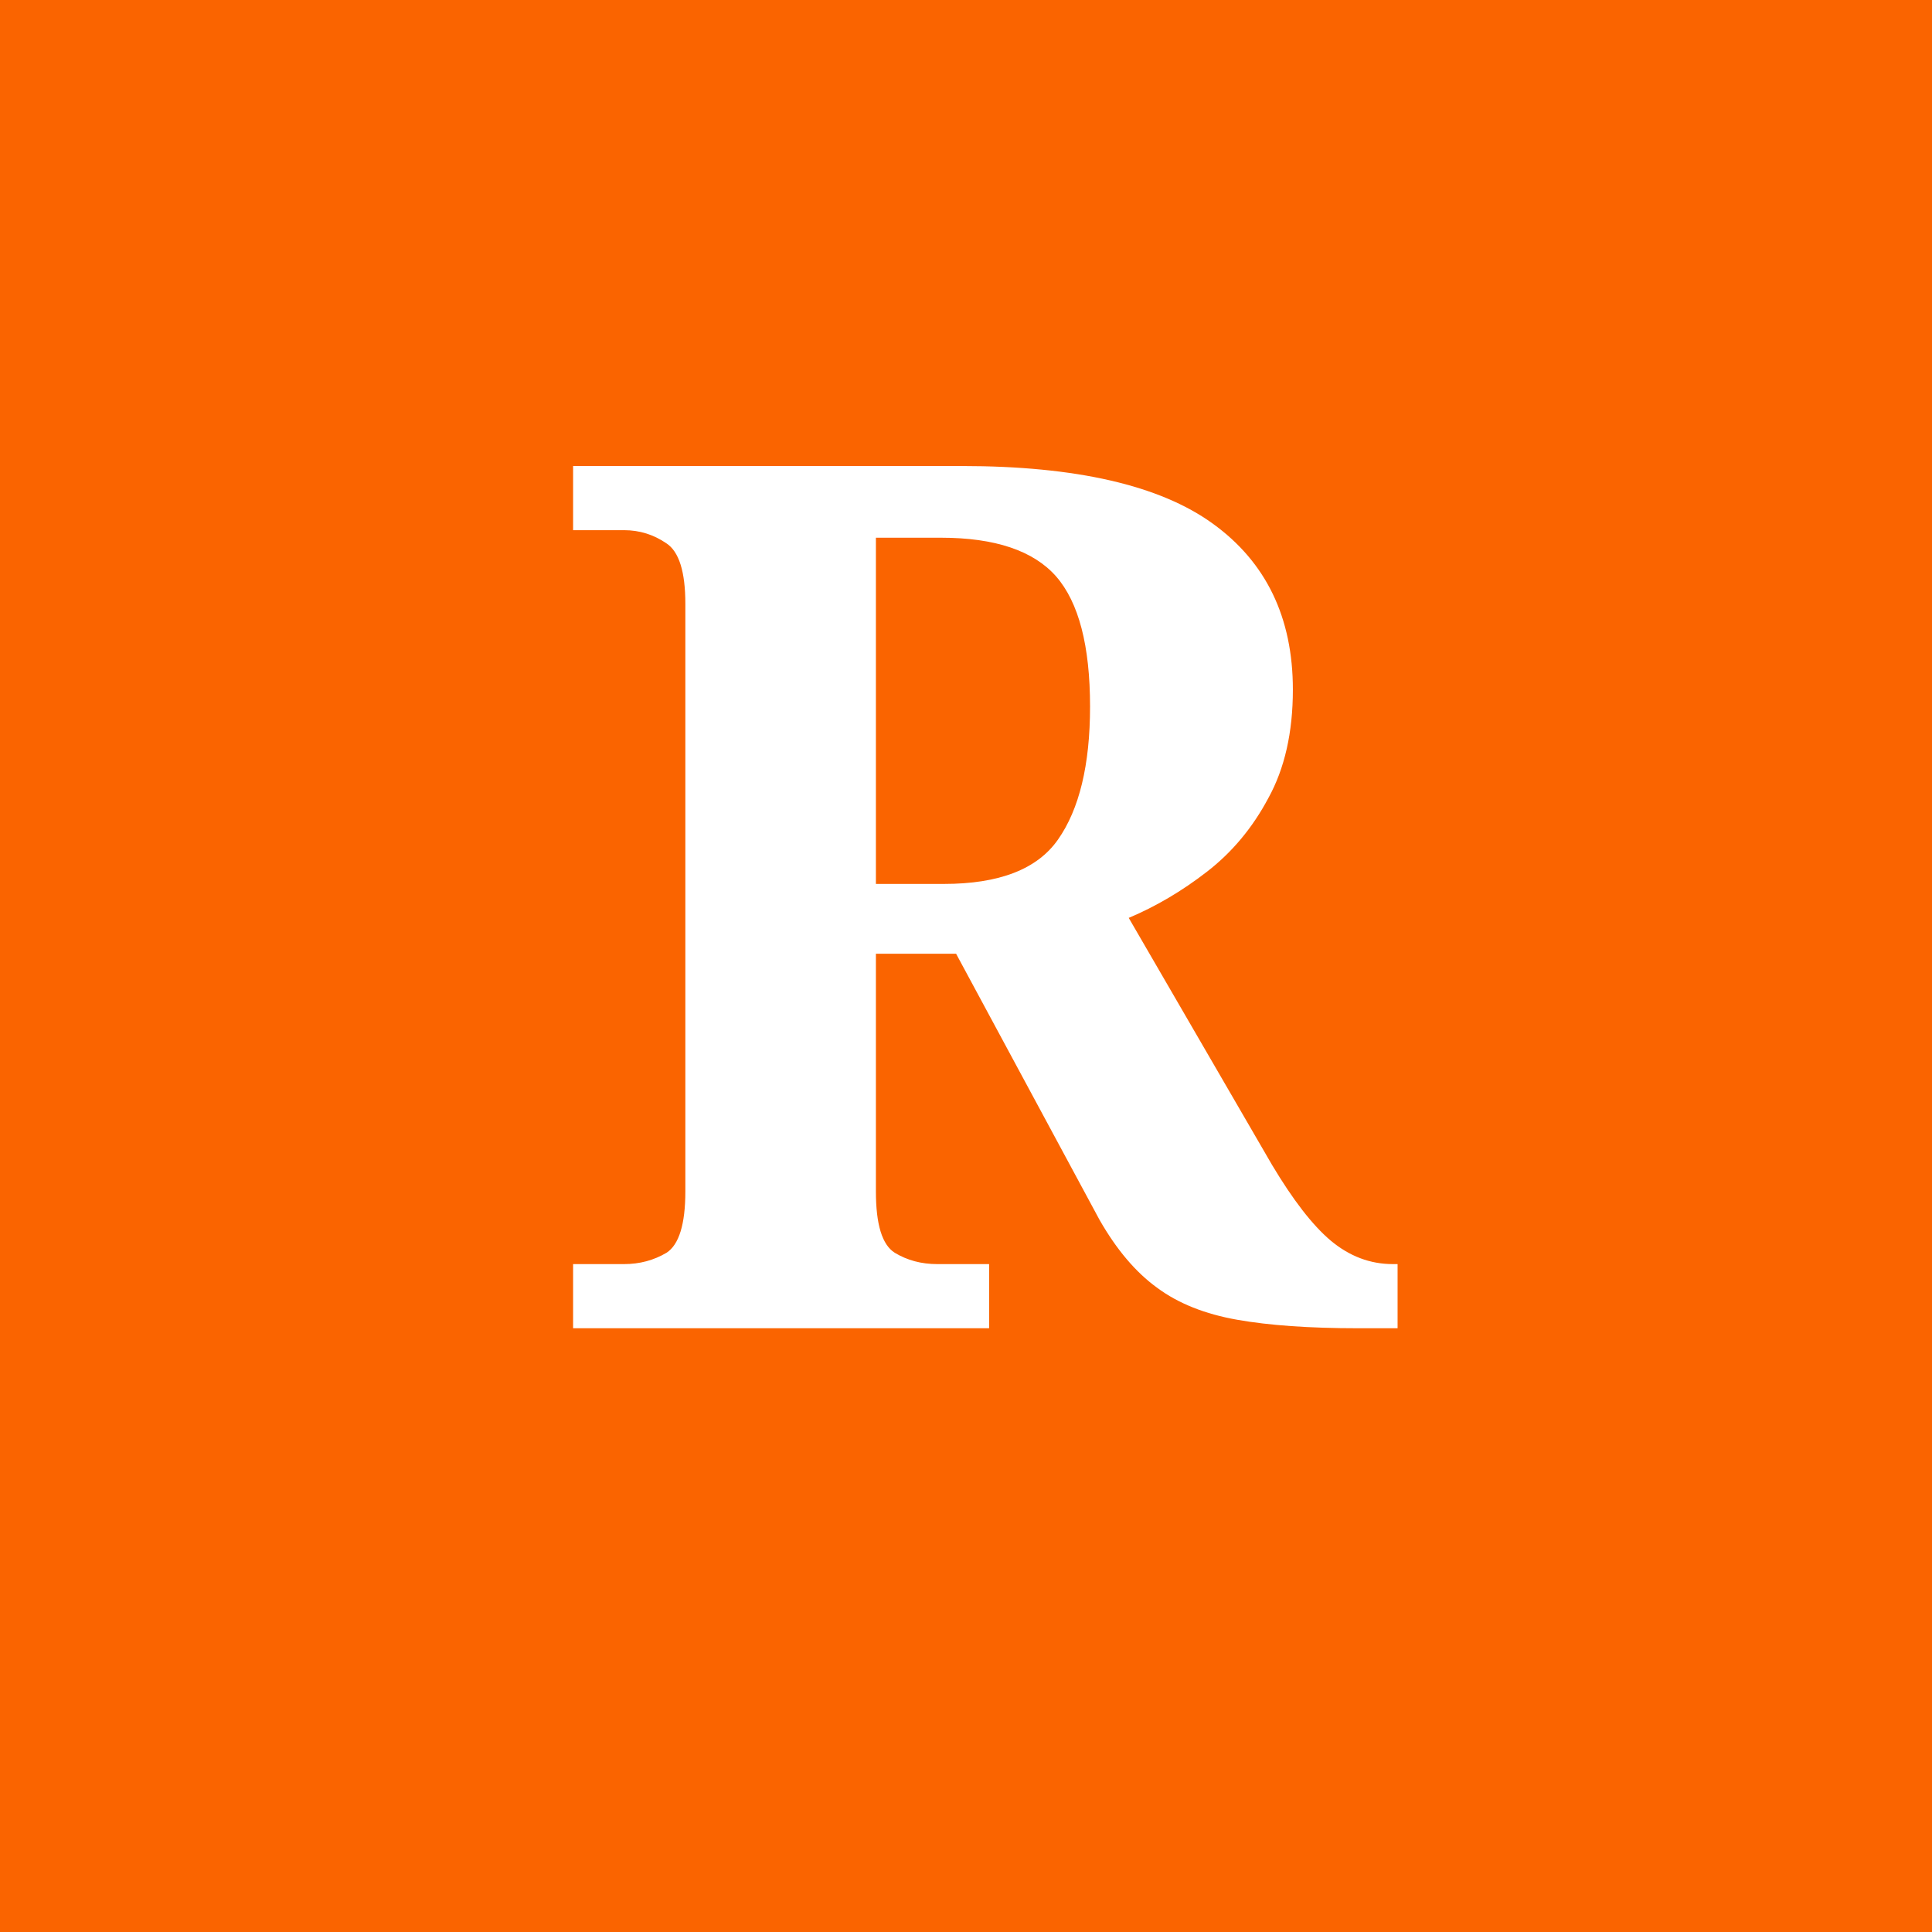
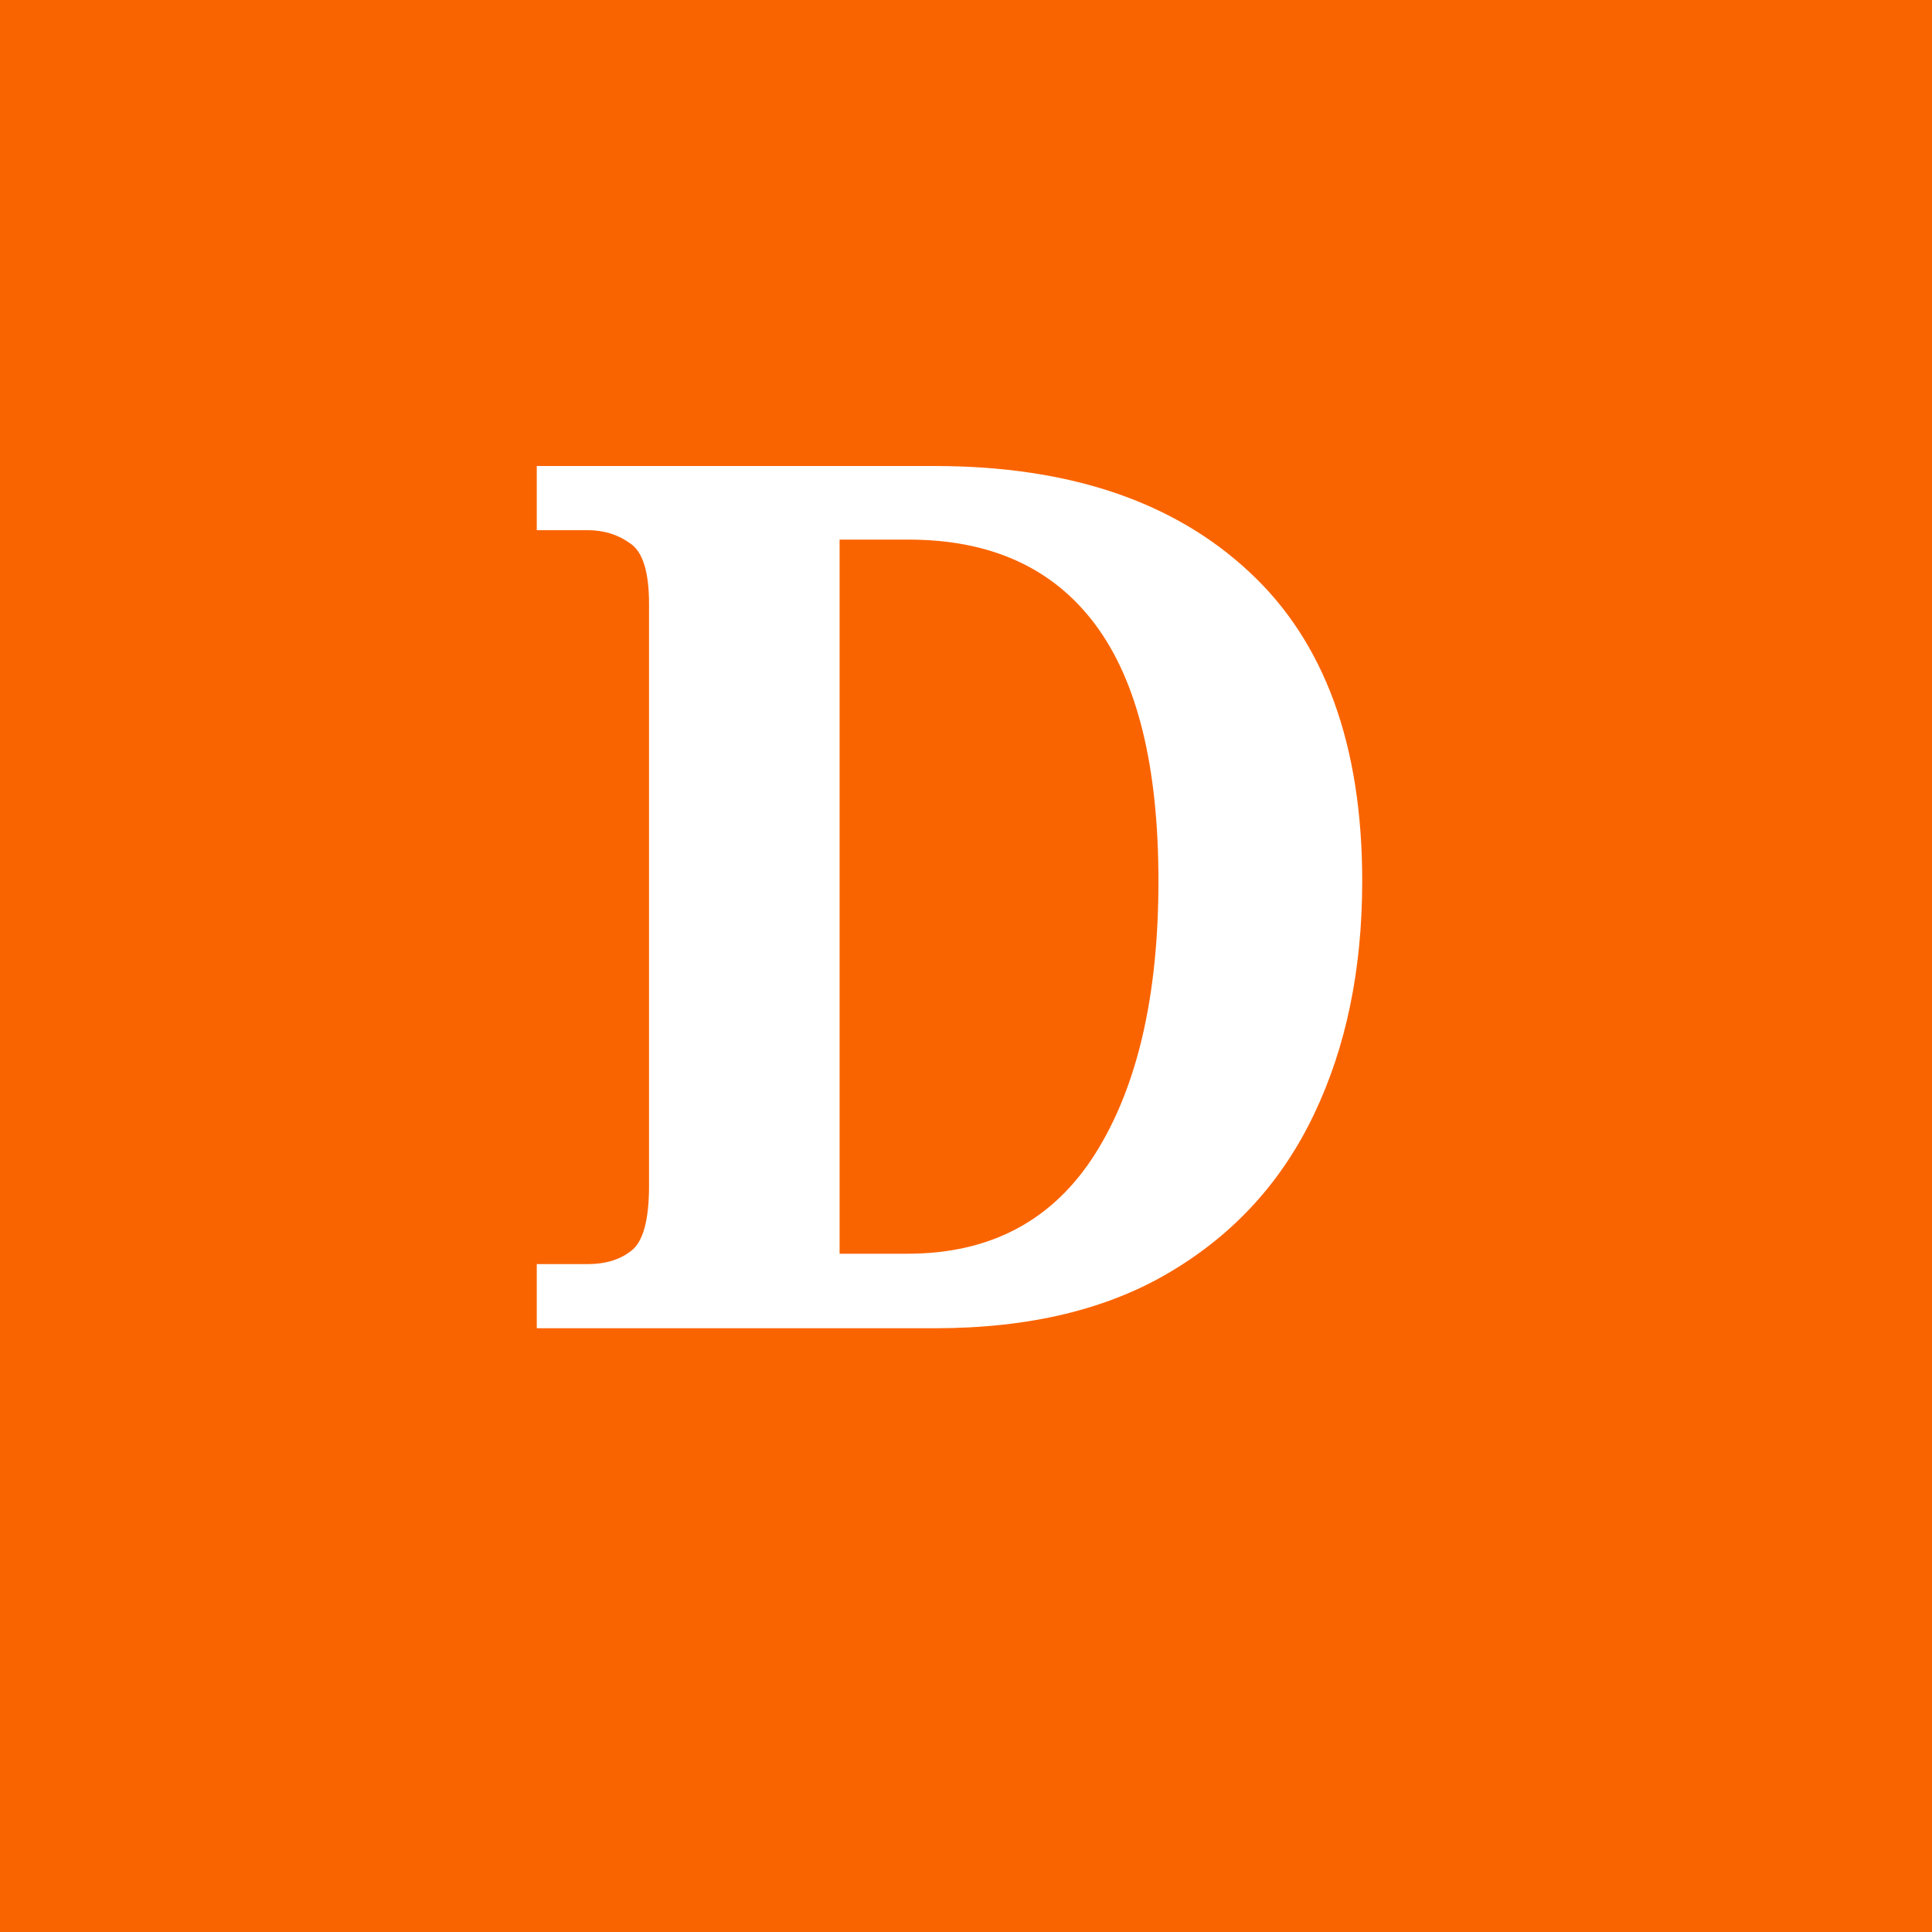
<svg xmlns="http://www.w3.org/2000/svg" viewBox="0 0 32 32">
  <rect width="32" height="32" fill="#FA6400" />
-   <text x="16" y="22" font-family="Georgia, serif" font-size="20" font-weight="700" fill="#fff" text-anchor="middle">R</text>
+   <text x="16" y="22" font-family="Georgia, serif" font-size="20" font-weight="700" fill="#fff" text-anchor="middle">D</text>
</svg>
